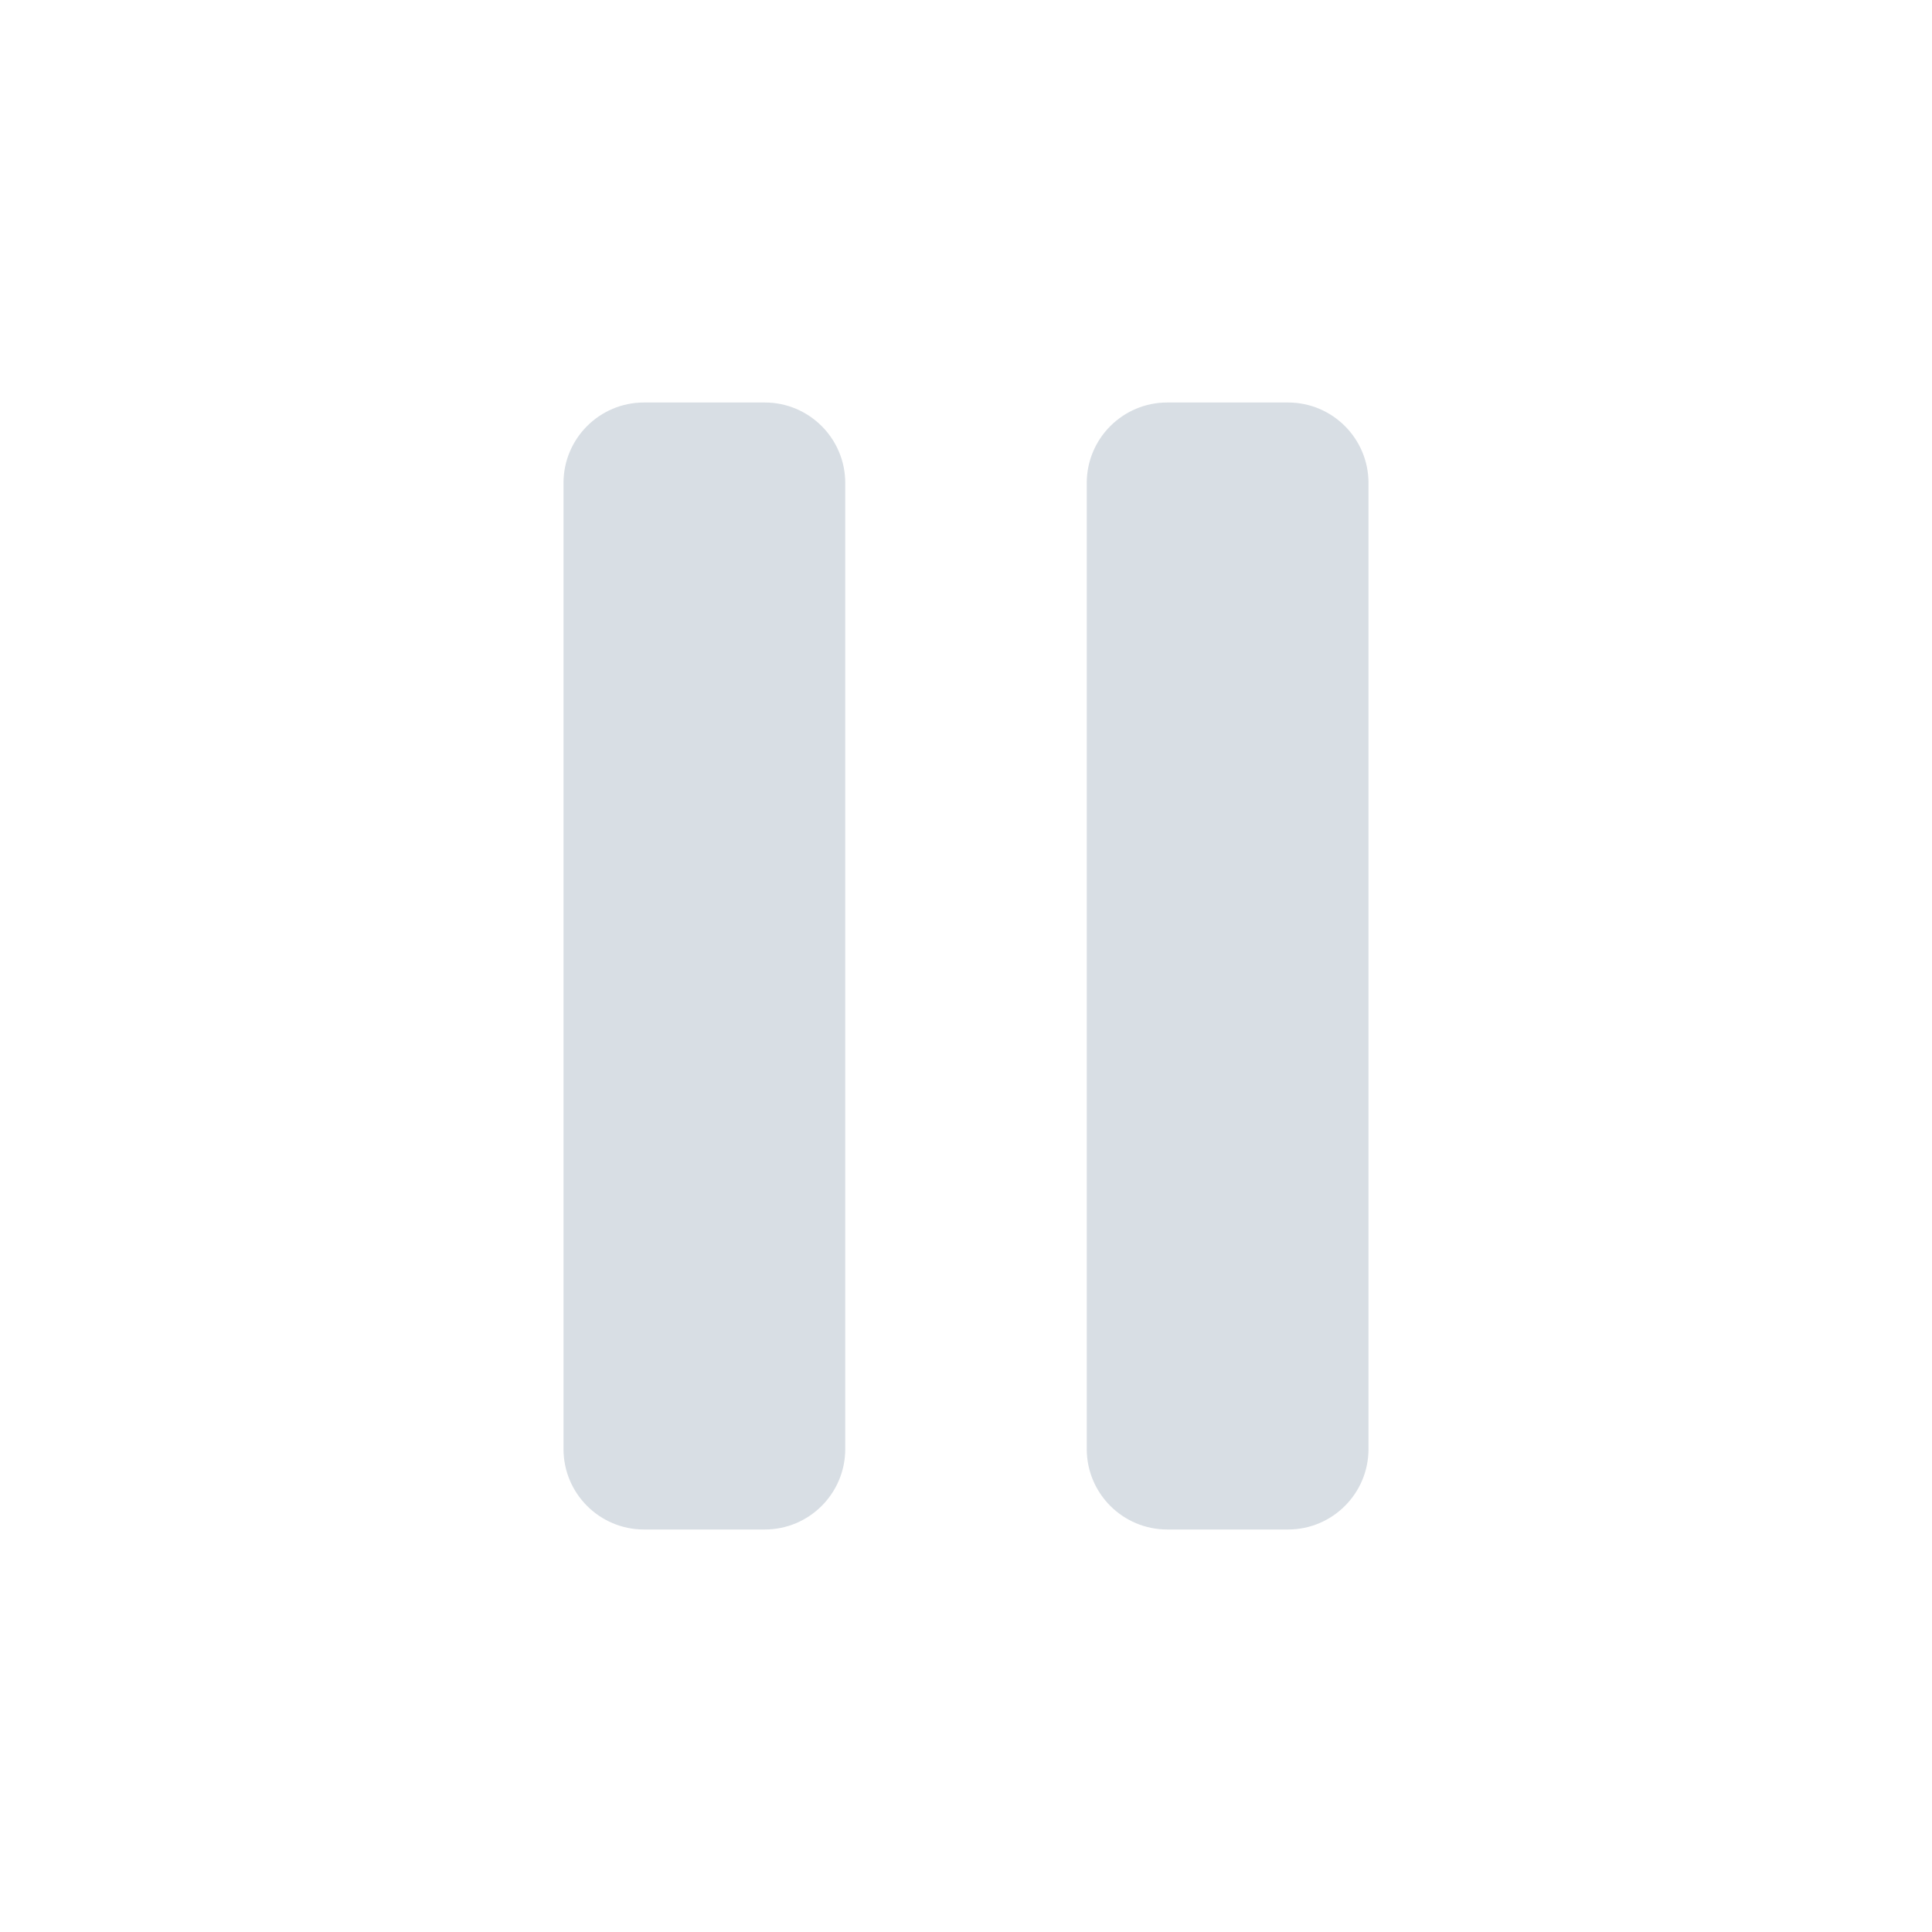
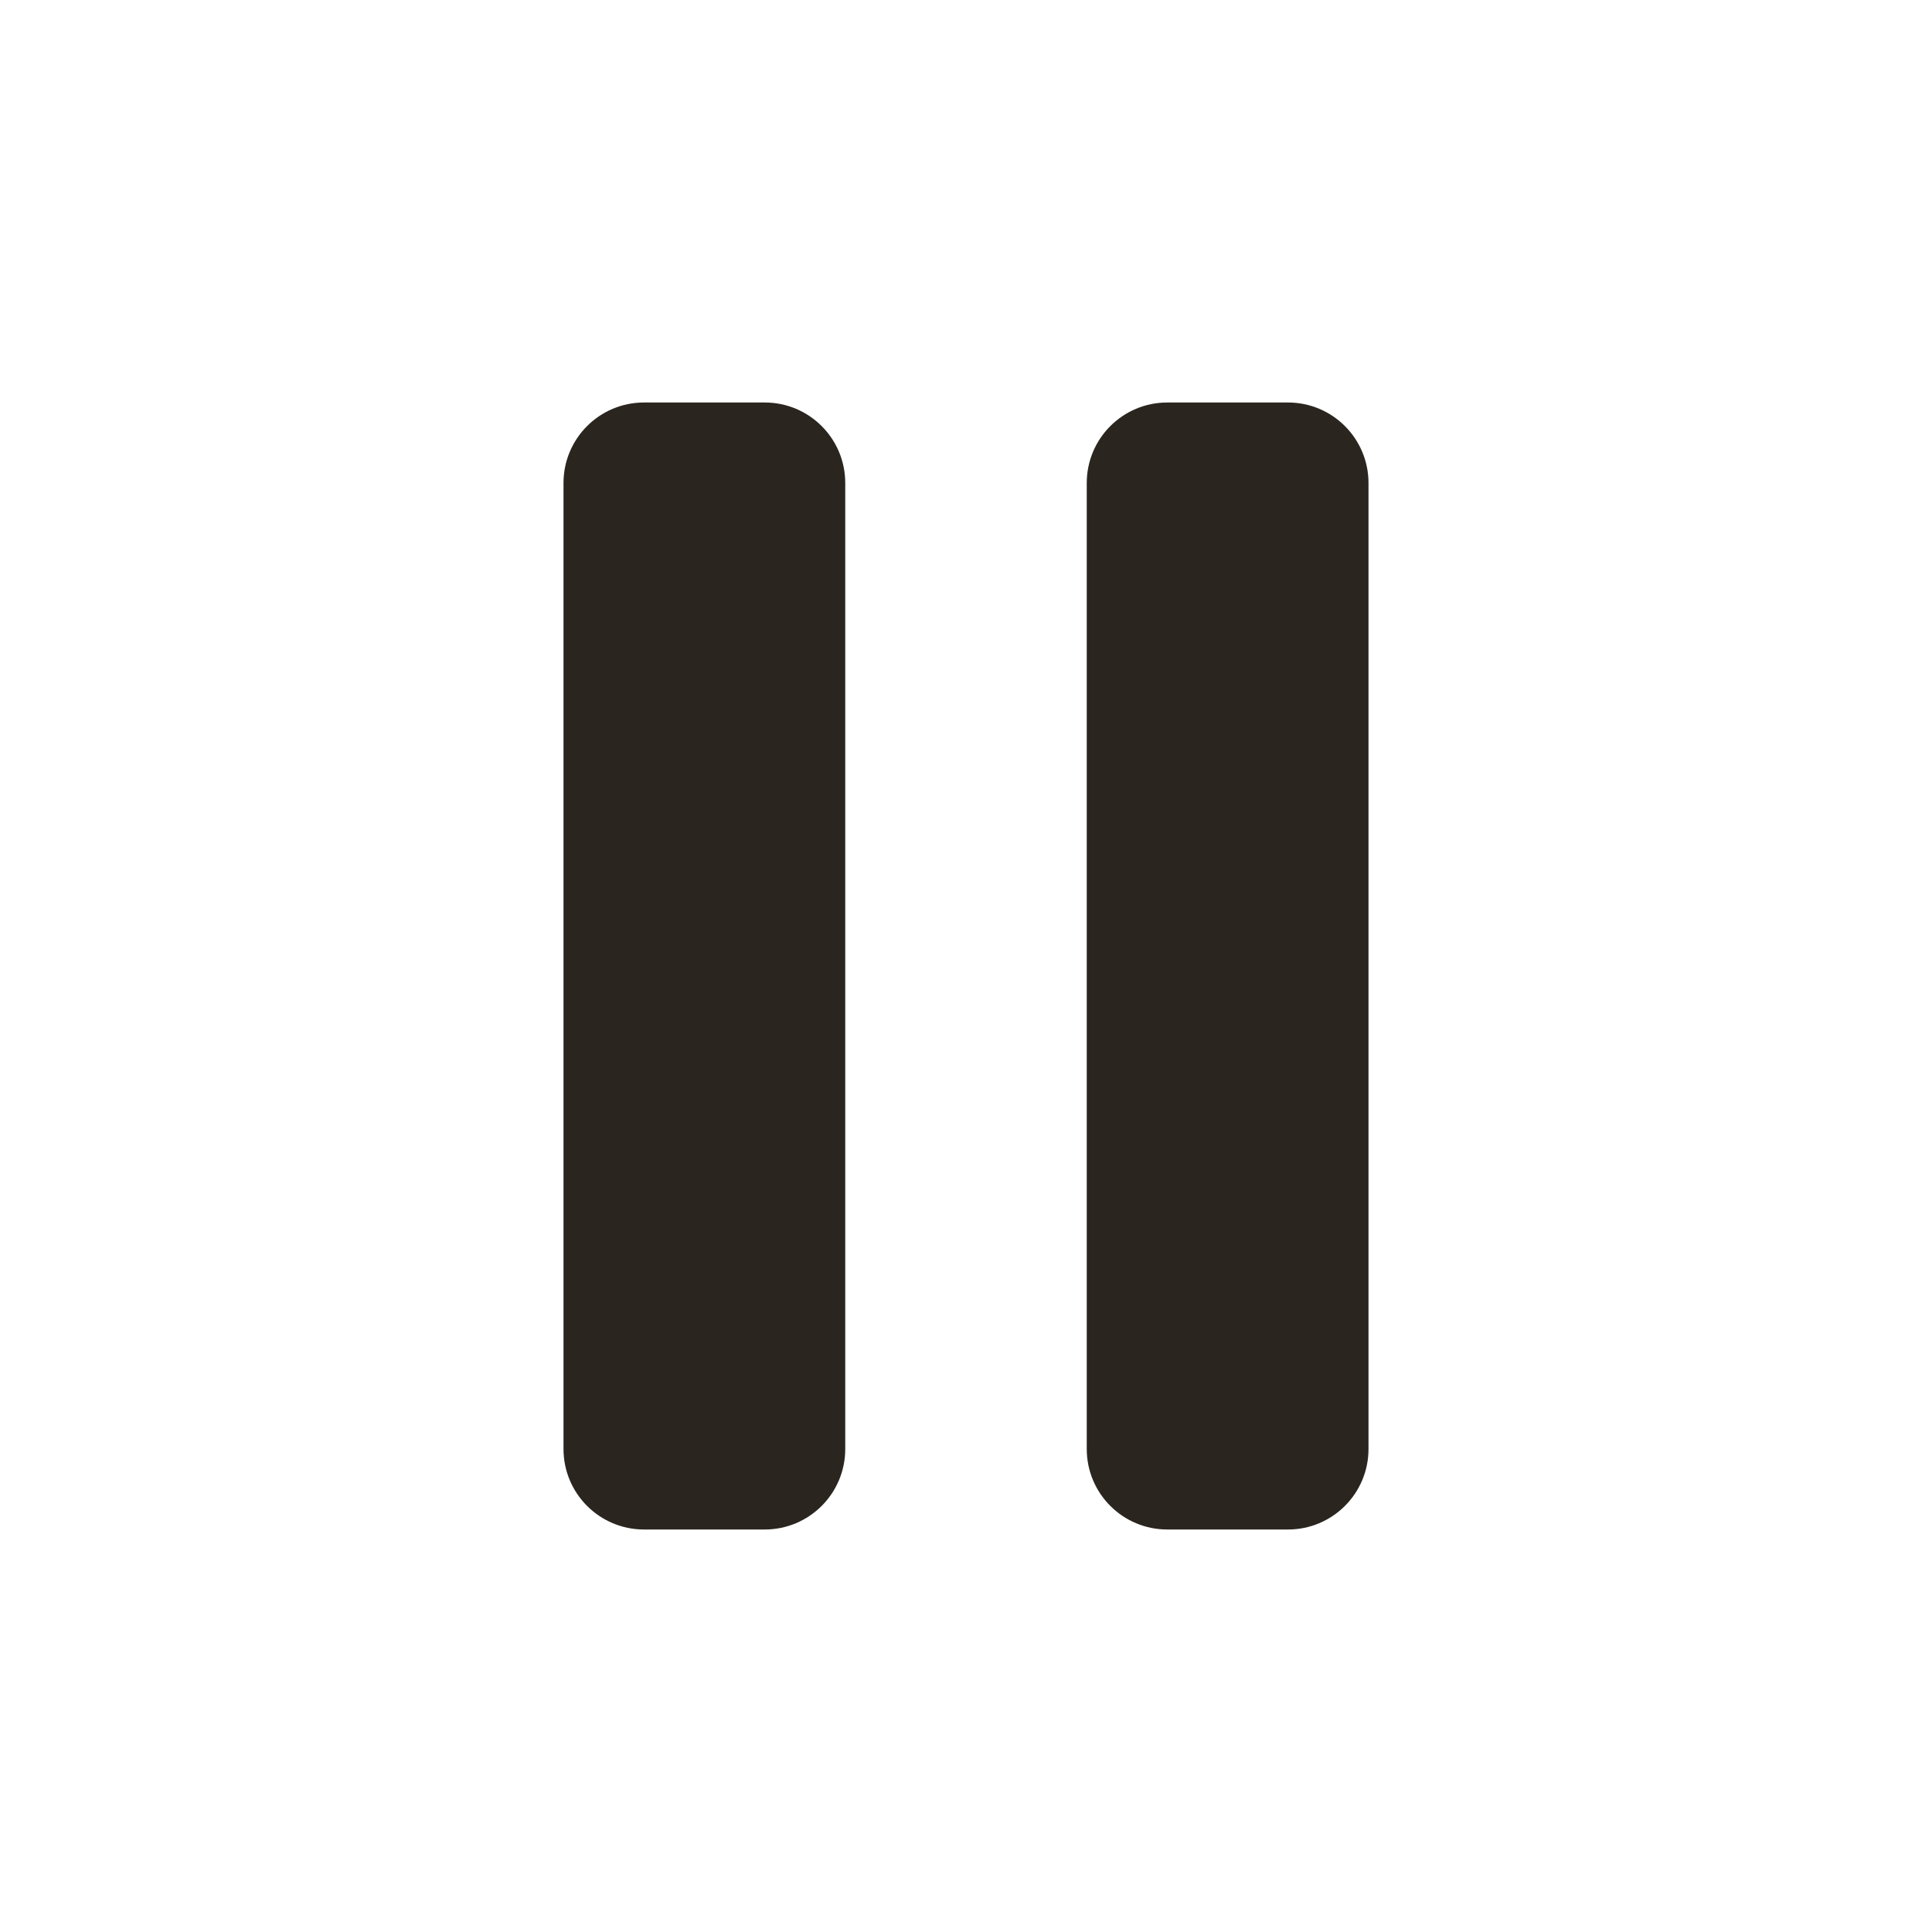
<svg xmlns="http://www.w3.org/2000/svg" viewBox="0 0 24 24">
-   <g fill="#d8dee4">
+   <g fill="#2a261f">
    <rect x="7" y="5" width="3.5" height="14" rx="1" />
    <rect x="13.5" y="5" width="3.5" height="14" rx="1" />
  </g>
</svg>
